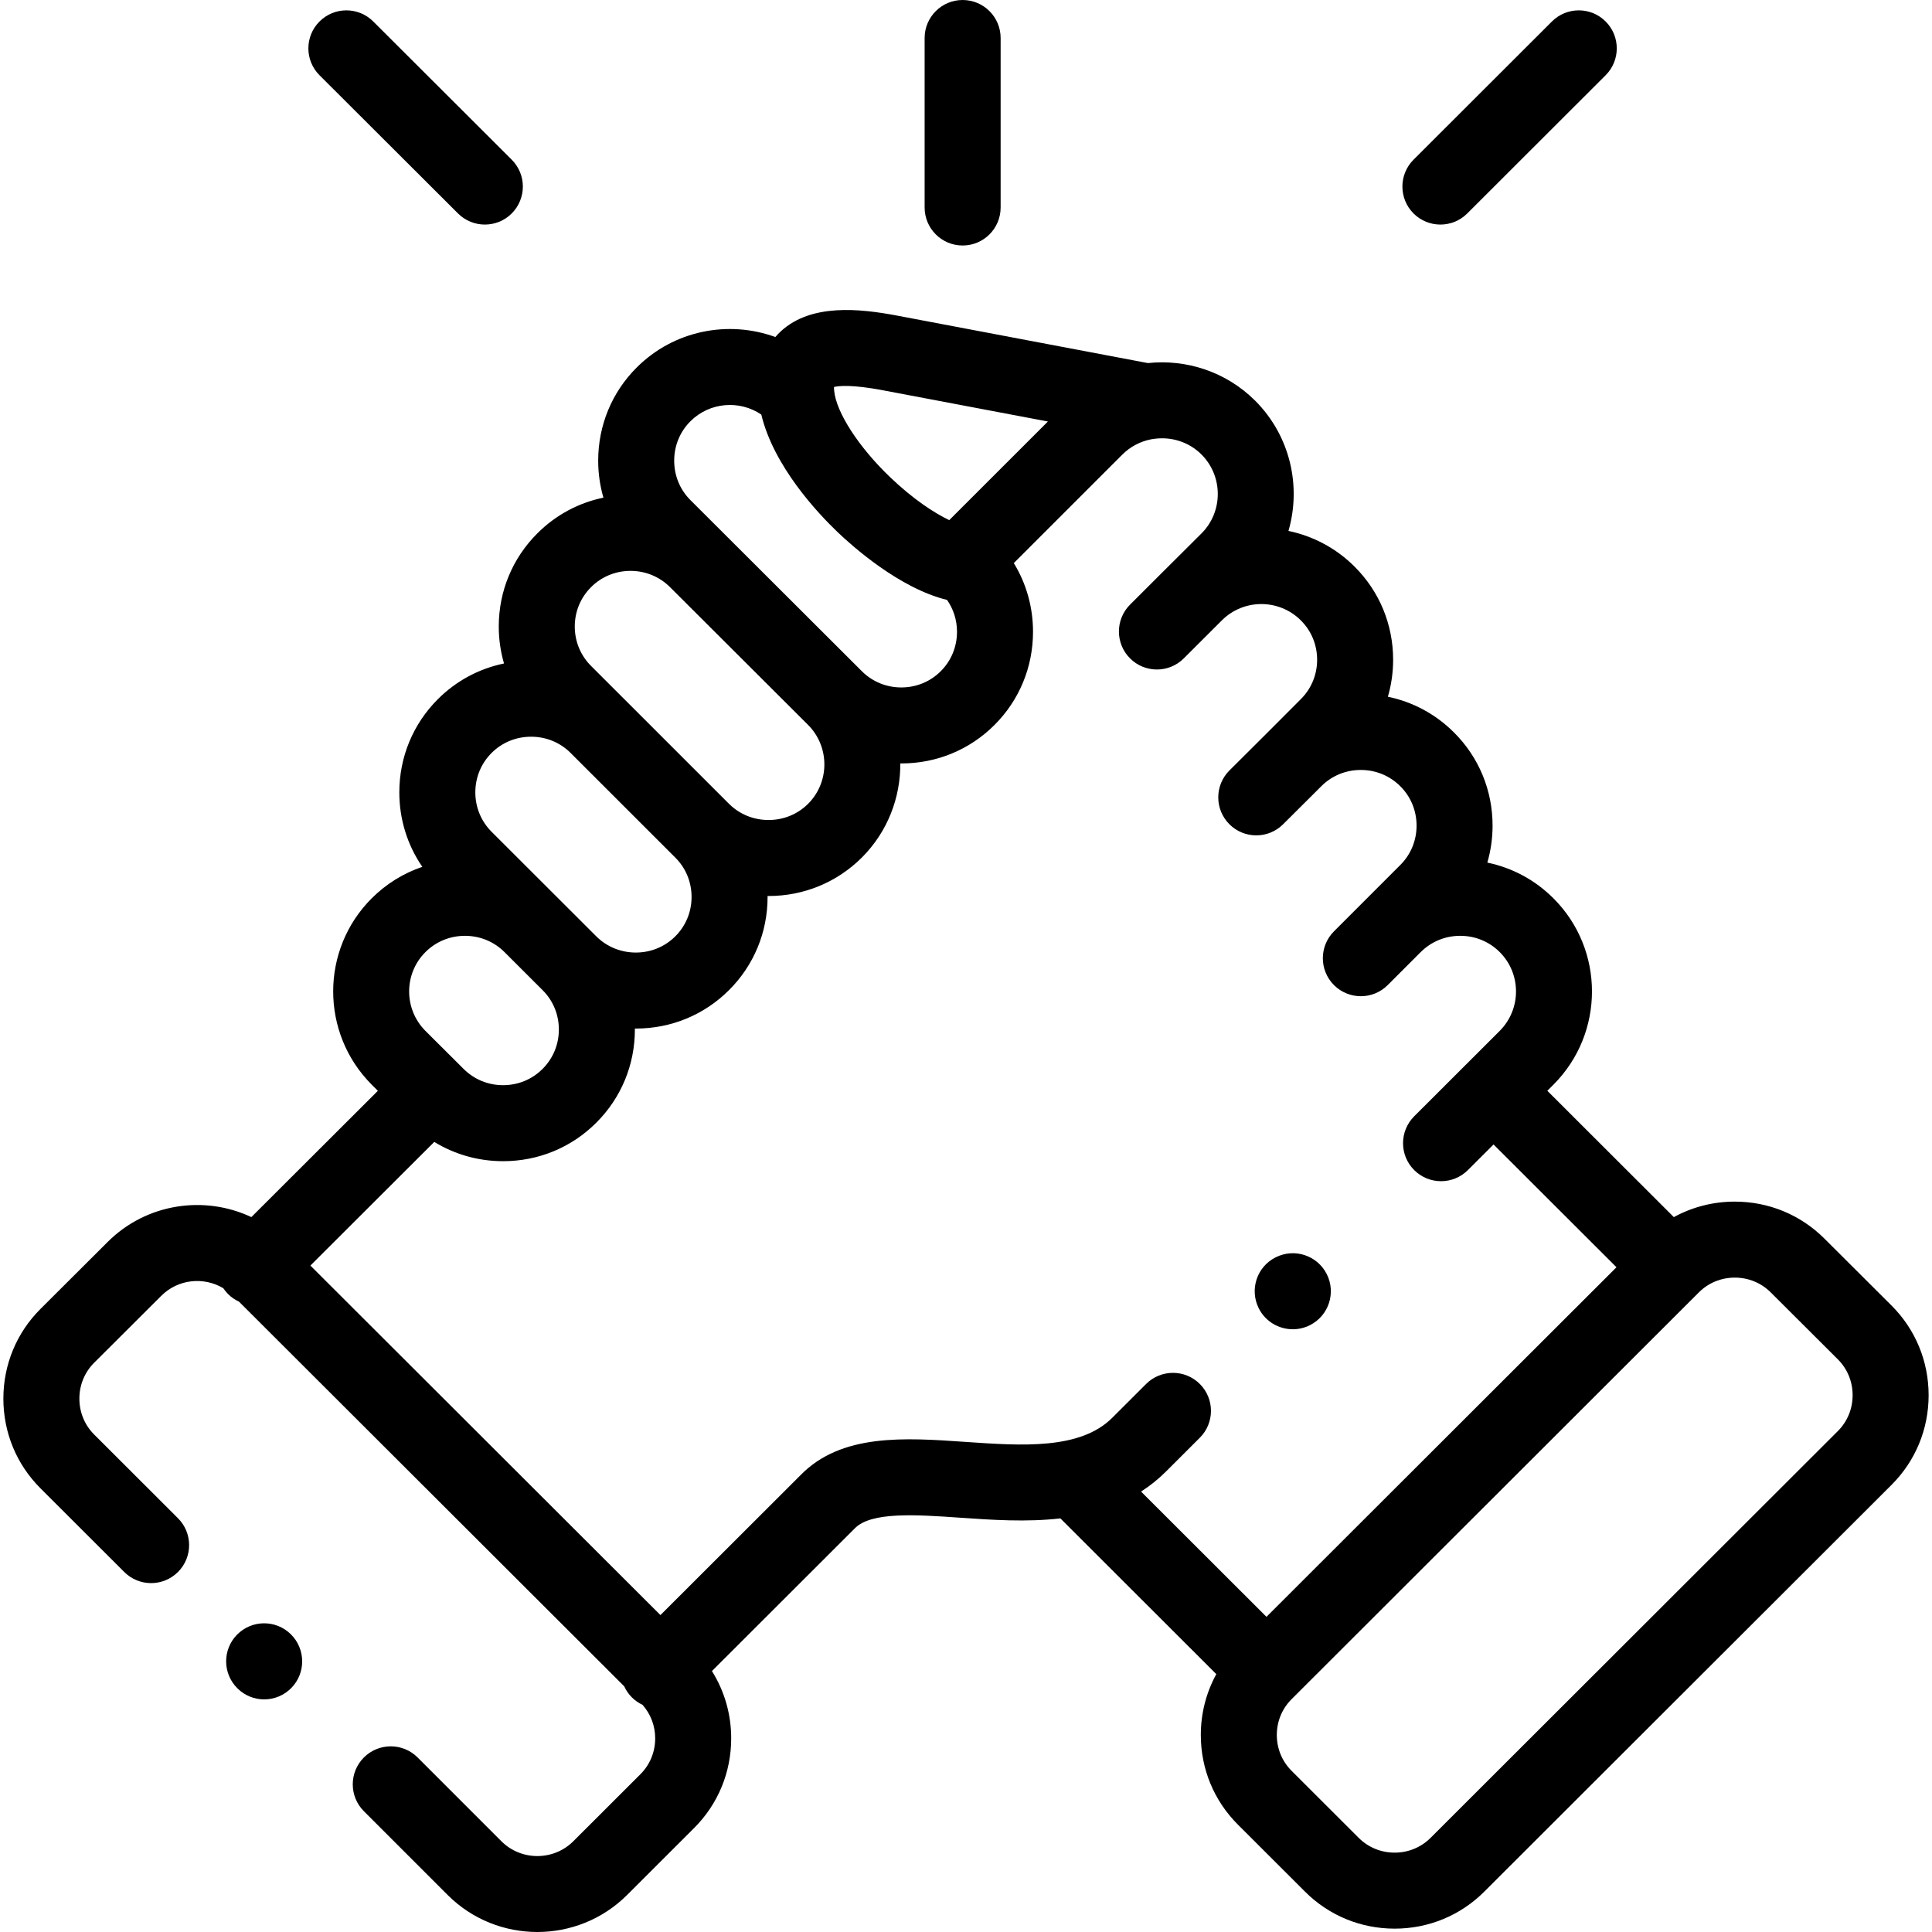
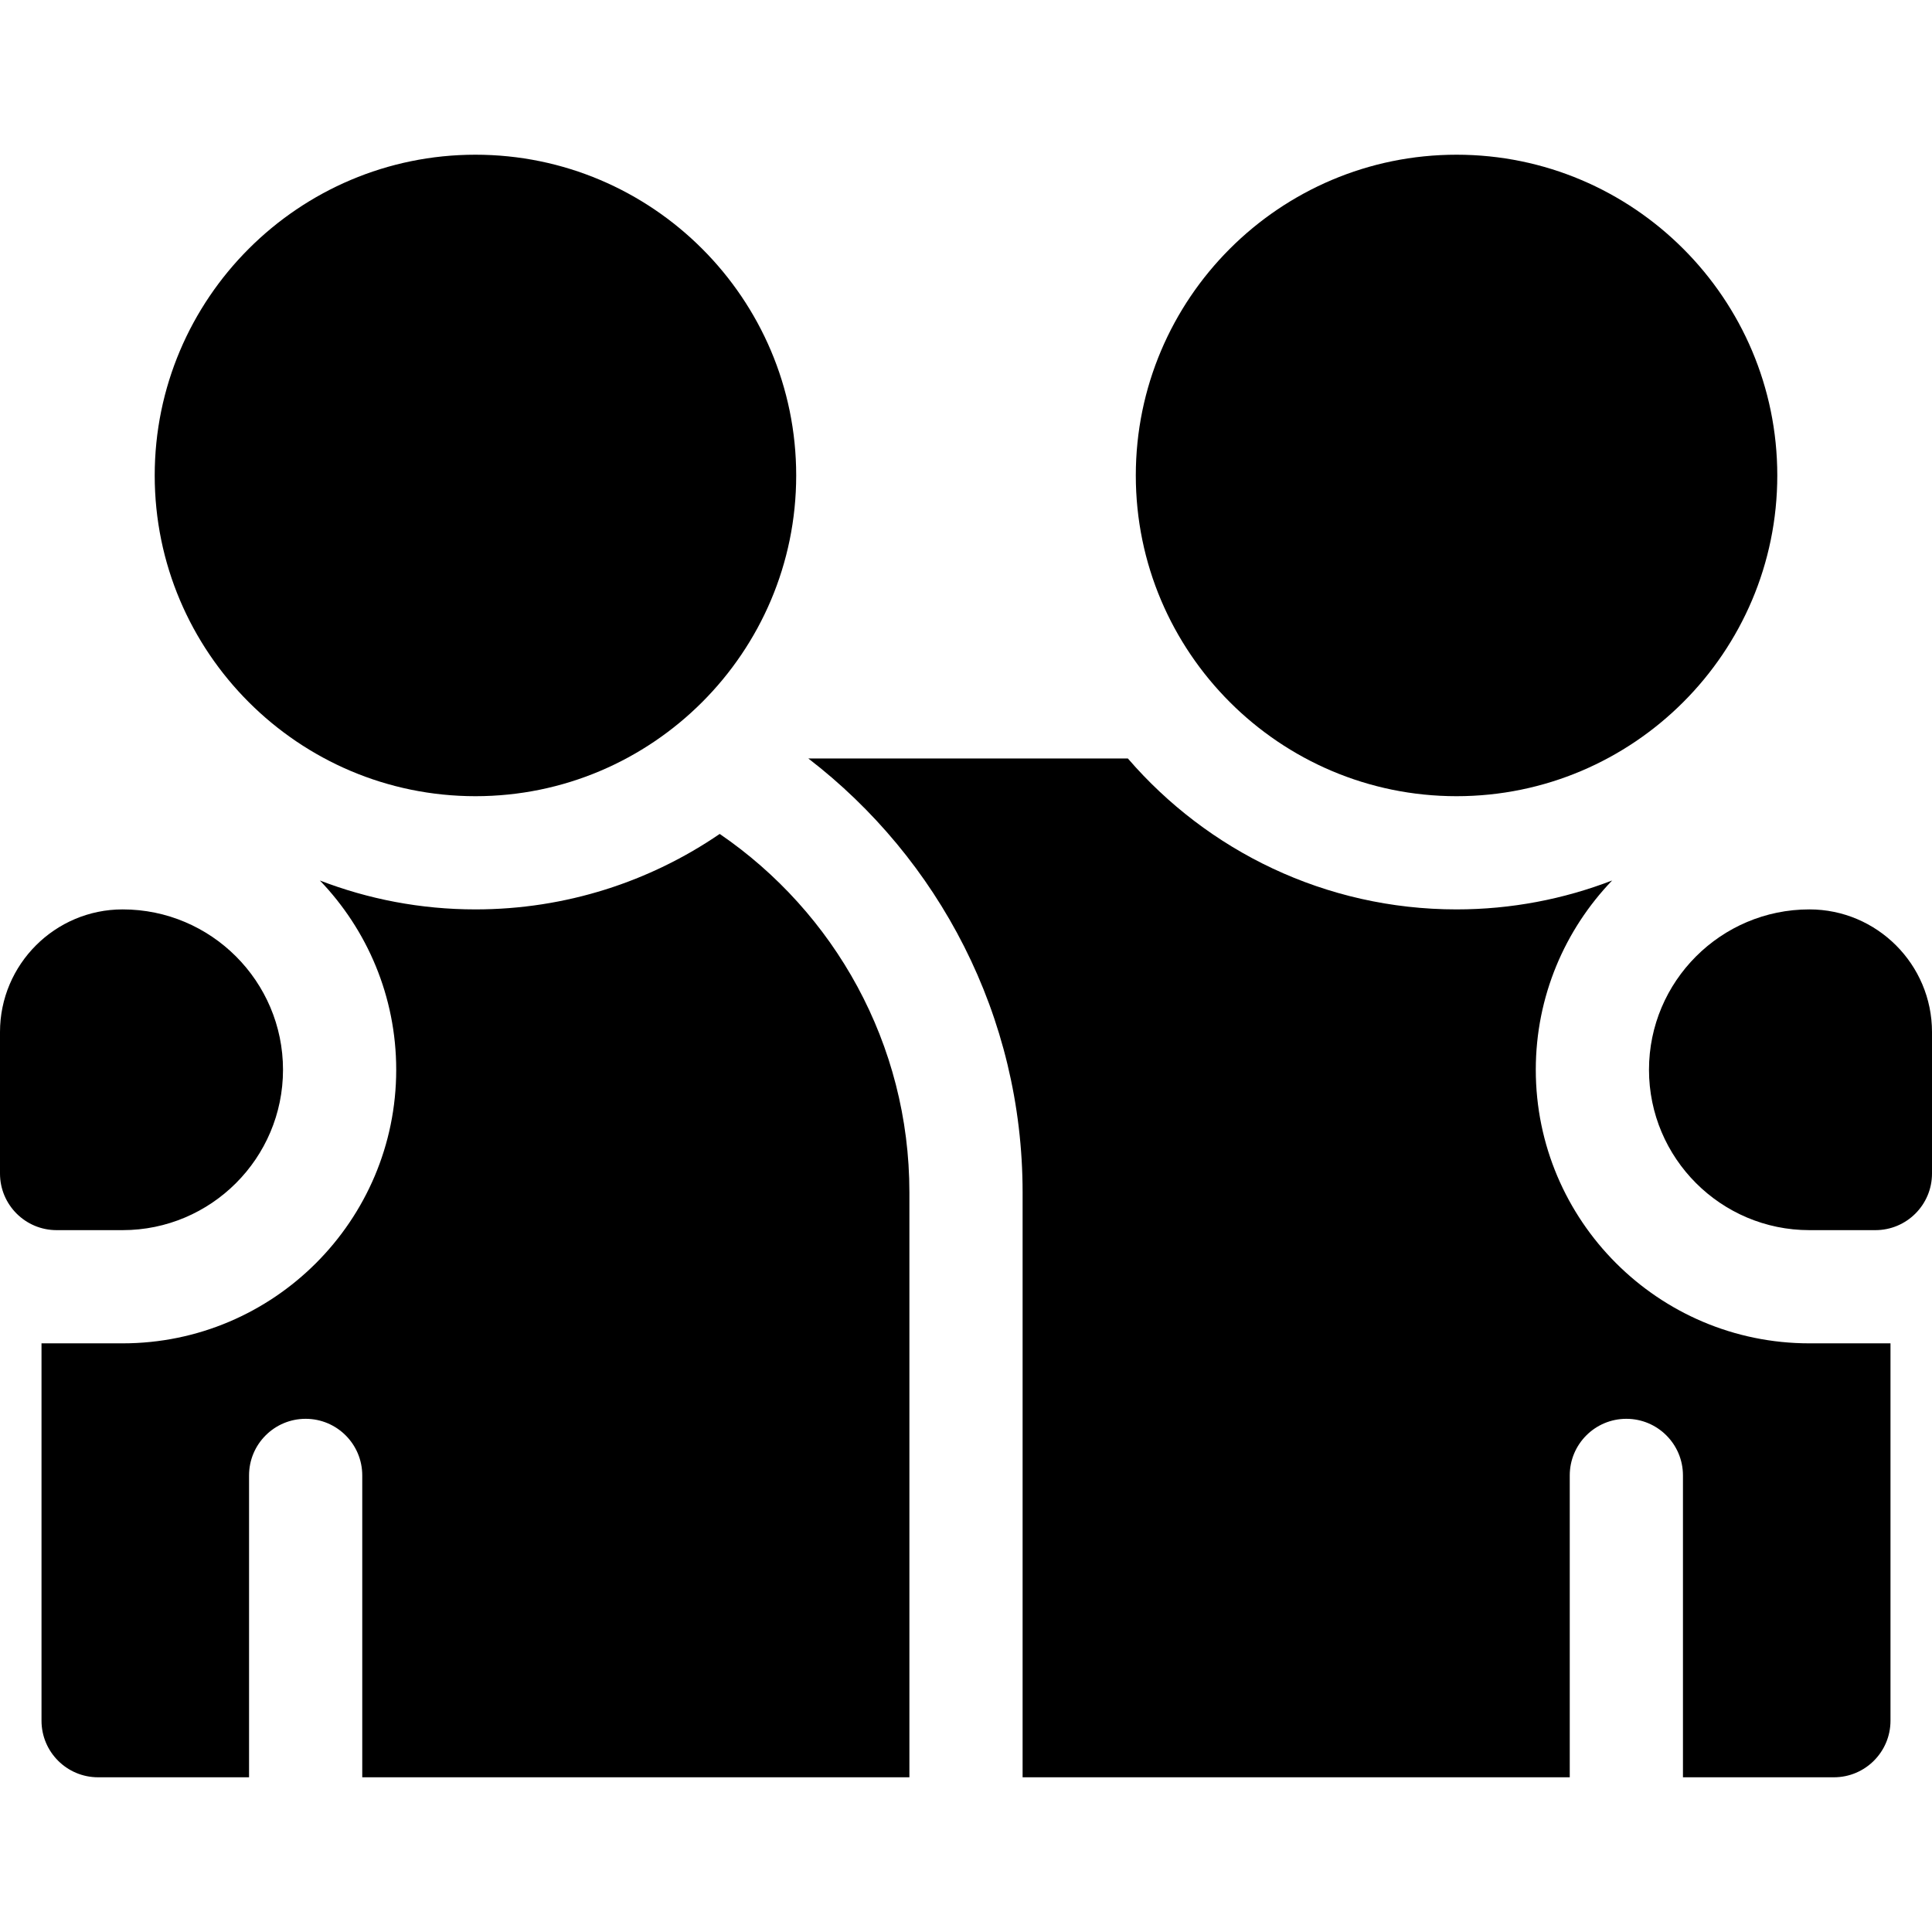
<svg xmlns="http://www.w3.org/2000/svg" id="Capa_1" enable-background="new 0 0 512 512" height="512" viewBox="0 0 512 512" width="512">
-   <path d="m255.107 65.06c5.562 0 10.071-4.509 10.071-10.071v-44.918c0-5.562-4.509-10.071-10.071-10.071s-10.071 4.509-10.071 10.071v44.918c.001 5.562 4.51 10.071 10.071 10.071z" />
-   <path d="m501.28 345.985-17.791-17.741c-6.329-6.321-14.764-9.803-23.752-9.803-5.747 0-11.264 1.43-16.153 4.109l-33.526-33.486 1.633-1.631c13.601-13.628 13.596-35.773-.001-49.355-4.859-4.868-10.922-8.114-17.531-9.48.91-3.141 1.389-6.431 1.389-9.798 0-9.355-3.634-18.127-10.212-24.678-4.86-4.868-10.922-8.114-17.531-9.48.91-3.141 1.389-6.43 1.389-9.798 0-9.356-3.634-18.127-10.223-24.688-4.976-4.97-11.093-8.116-17.516-9.455 3.436-11.847.5-25.176-8.82-34.512-7.758-7.725-18.285-11.045-28.43-9.969l-66.435-12.575c-10.132-1.922-22.785-3.193-30.772 4.092-.504.46-1.018.989-1.524 1.578-12.384-4.514-26.828-1.826-36.745 8.08-6.579 6.571-10.203 15.339-10.203 24.689 0 3.368.477 6.657 1.386 9.799-6.602 1.365-12.657 4.607-17.5 9.459-6.592 6.565-10.227 15.323-10.234 24.662-.003 3.376.476 6.676 1.39 9.826-6.605 1.362-12.664 4.598-17.522 9.45-6.592 6.585-10.222 15.358-10.222 24.703 0 7.158 2.137 13.977 6.097 19.737-5 1.695-9.58 4.516-13.415 8.347-13.61 13.593-13.615 35.739.009 49.387l1.627 1.62-33.53 33.469c-12.461-5.867-27.814-3.669-38.097 6.601l-17.802 17.752c-6.332 6.324-9.818 14.76-9.819 23.753 0 8.994 3.487 17.431 9.819 23.756l22.217 22.19c3.935 3.931 10.312 3.927 14.242-.008 3.931-3.935 3.927-10.312-.008-14.242l-22.217-22.19c-2.522-2.519-3.911-5.895-3.911-9.505 0-3.609 1.389-6.984 3.905-9.497l17.803-17.753c4.448-4.443 11.256-5.105 16.426-2.014.364.547.785 1.067 1.267 1.55.863.865 1.848 1.528 2.894 2.013l102.093 101.943c.485 1.057 1.151 2.052 2.02 2.922.846.847 1.811 1.502 2.835 1.984 2.159 2.441 3.352 5.559 3.352 8.885 0 3.61-1.389 6.985-3.911 9.504l-17.785 17.764c-5.255 5.232-13.803 5.231-19.042.016l-22.217-22.219c-3.933-3.933-10.309-3.933-14.242 0s-3.933 10.309 0 14.242l22.233 22.235c6.544 6.517 15.138 9.774 23.736 9.774 8.6 0 17.204-3.262 23.756-9.785l17.796-17.775c6.332-6.325 9.819-14.761 9.819-23.756 0-6.419-1.785-12.549-5.104-17.835l37.736-37.69c.04-.041.08-.082.121-.123 4.321-4.467 16.354-3.631 27.991-2.823 8.268.575 17.486 1.214 26.492.176l41.324 41.275c-2.677 4.881-4.106 10.391-4.106 16.129 0 8.985 3.487 17.416 9.819 23.741l17.797 17.775c6.328 6.321 14.763 9.803 23.751 9.803 8.987 0 17.422-3.481 23.751-9.803l107.941-107.81c6.332-6.324 9.819-14.76 9.819-23.754-.001-8.993-3.488-17.429-9.826-23.759zm-267.26-242.55 43.687 8.269-26.149 26.139c-4.045-1.944-9.589-5.57-15.671-11.388-8.325-7.964-14.28-17.159-14.822-22.894-.001-.003-.001-.006-.001-.009 0-.001-.001-.002-.001-.003-.039-.412-.049-.741-.044-.992 1.317-.32 4.815-.675 13.001.878zm-51.058 8.211c5.102-5.097 13.028-5.685 18.793-1.781 3.267 13.698 14.952 26.113 20.209 31.143 3.896 3.728 16.397 14.905 29.015 17.977 1.707 2.447 2.636 5.364 2.636 8.442 0 3.965-1.525 7.672-4.304 10.448-2.771 2.776-6.484 4.304-10.456 4.304-3.973 0-7.686-1.528-10.47-4.317l-.001-.001-.005-.005-45.418-45.336c-2.769-2.765-4.294-6.472-4.294-10.436.001-3.965 1.526-7.672 4.295-10.438zm-26.316 43.947c2.771-2.775 6.48-4.304 10.446-4.304 3.971 0 7.692 1.532 10.481 4.318l36.572 36.499c5.759 5.768 5.759 15.154.02 20.902-2.786 2.775-6.512 4.303-10.491 4.303s-7.705-1.528-10.479-4.291l-.001-.001-27.745-27.739c-.043-.043-.09-.083-.134-.127l-8.68-8.676c-2.785-2.782-4.318-6.496-4.315-10.458.004-3.949 1.532-7.644 4.326-10.426zm-26.366 43.938c2.773-2.769 6.49-4.294 10.468-4.294 3.945 0 7.63 1.503 10.391 4.224l27.83 27.817c2.775 2.764 4.304 6.467 4.304 10.427 0 3.959-1.529 7.662-4.315 10.437-2.772 2.768-6.485 4.293-10.456 4.293-3.977 0-7.702-1.529-10.478-4.293l-10.089-10.077c-.002-.003-.005-.005-.007-.007l-17.647-17.626c-2.782-2.779-4.314-6.491-4.314-10.451 0-3.959 1.532-7.672 4.313-10.45zm-17.54 52.786c2.785-2.782 6.507-4.314 10.48-4.314 3.972 0 7.693 1.531 10.477 4.311l10.103 10.091c2.776 2.764 4.304 6.467 4.304 10.427s-1.529 7.662-4.325 10.448c-2.771 2.775-6.484 4.304-10.456 4.304-3.973 0-7.686-1.528-10.477-4.324l-1.265-1.26c-.017-.017-.03-.035-.046-.051-.019-.018-.039-.034-.058-.052l-8.727-8.693c-5.759-5.771-5.764-15.14-.01-20.887zm205.234 114.458c-3.931-3.936-10.308-3.939-14.242-.009l-8.96 8.949c-8.514 8.514-23.941 7.442-38.86 6.407-16.201-1.126-32.954-2.288-43.795 8.842l-37.095 37.05-92.763-92.627 32.828-32.769c5.426 3.326 11.687 5.109 18.238 5.109 9.359 0 18.135-3.628 24.69-10.195 6.599-6.572 10.234-15.343 10.234-24.699 0-.087-.006-.173-.006-.26.087.001.174.006.261.006 9.346 0 18.115-3.617 24.679-10.173 6.599-6.572 10.234-15.344 10.234-24.699 0-.087-.006-.173-.006-.26.088 0 .176.006.265.006 9.343 0 18.117-3.613 24.725-10.194 6.86-6.871 10.253-15.917 10.188-24.944.09.001.18.006.27.006 9.359-.001 18.134-3.628 24.699-10.205 6.579-6.571 10.203-15.339 10.203-24.689 0-6.539-1.778-12.79-5.093-18.205l28.773-28.761c2.144-2.135 4.788-3.475 7.559-4.028.3-.032.596-.08.889-.138 4.446-.613 9.115.759 12.515 4.145 5.759 5.769 5.759 15.155.021 20.903l-8.763 8.727c-.029.029-.06.055-.089.084l-10.093 10.076c-3.936 3.93-3.94 10.307-.009 14.242 3.932 3.936 10.308 3.939 14.242.009l8.798-8.786c.002-.002.004-.004.006-.006l1.33-1.325c5.775-5.722 15.131-5.71 20.9.051 2.776 2.764 4.305 6.467 4.305 10.427 0 3.959-1.529 7.662-4.327 10.448l-8.813 8.831c-.001.001-.002.002-.003.004l-10.092 10.051c-3.941 3.925-3.954 10.302-.029 14.242 3.925 3.941 10.301 3.953 14.242.029l10.138-10.097c2.771-2.776 6.484-4.304 10.456-4.304 3.973 0 7.687 1.528 10.478 4.324 2.776 2.765 4.304 6.468 4.304 10.428 0 3.959-1.528 7.662-4.32 10.442l-17.57 17.577c-3.932 3.934-3.931 10.31.002 14.242 1.967 1.966 4.543 2.948 7.12 2.948 2.578 0 5.156-.984 7.122-2.951l8.611-8.614c.049-.047.102-.088.151-.137 2.771-2.776 6.484-4.304 10.456-4.304 3.973 0 7.686 1.528 10.467 4.314 5.753 5.747 5.748 15.117 0 20.875l-8.755 8.745c-.003.003-.007.006-.01.009s-.006.007-.009.01l-13.896 13.879c-3.935 3.931-3.939 10.308-.009 14.243 1.967 1.969 4.547 2.954 7.126 2.954 2.575 0 5.151-.982 7.117-2.945l6.797-6.789 32.577 32.539-92.755 92.642-33.234-33.194c2.317-1.49 4.534-3.242 6.615-5.323l8.955-8.944c3.937-3.929 3.941-10.306.01-14.241zm169.078 12.472-107.941 107.81c-2.525 2.522-5.905 3.911-9.517 3.911s-6.992-1.389-9.518-3.912l-17.797-17.775c-2.522-2.518-3.911-5.888-3.911-9.489 0-3.6 1.389-6.97 3.911-9.489l107.941-107.81c2.526-2.523 5.905-3.912 9.518-3.912 3.612 0 6.992 1.389 9.524 3.918l17.791 17.741c2.522 2.519 3.911 5.893 3.911 9.503-.001 3.611-1.39 6.986-3.912 9.504z" />
-   <path d="m121.378 56.57c1.966 1.962 4.54 2.942 7.114 2.942 2.58 0 5.161-.986 7.128-2.957 3.929-3.937 3.923-10.313-.014-14.242l-36.698-36.625c-3.936-3.929-10.313-3.924-14.242.014-3.929 3.937-3.923 10.313.014 14.242z" />
-   <path d="m381.722 59.512c2.575 0 5.151-.982 7.117-2.945l36.67-36.626c3.935-3.93 3.939-10.307.008-14.242-3.93-3.935-10.306-3.939-14.242-.008l-36.67 36.626c-3.935 3.93-3.939 10.307-.008 14.242 1.967 1.969 4.546 2.953 7.125 2.953z" />
-   <path d="m62.819 433.204c-3.899 3.966-3.845 10.343.122 14.242l.029.028c1.957 1.924 4.498 2.882 7.038 2.882 2.607 0 5.214-1.009 7.189-3.018 3.899-3.966 3.83-10.357-.136-14.256-3.965-3.899-10.341-3.844-14.242.122z" />
-   <path d="m342.606 352.267c1.532 0 3.086-.349 4.545-1.084 4.966-2.505 6.961-8.561 4.457-13.527-2.505-4.966-8.562-6.962-13.527-4.457l-.056.028c-4.966 2.505-6.933 8.547-4.429 13.513 1.768 3.508 5.324 5.527 9.01 5.527z" />
+   <g>
+     <path d="m126 211c-46.869 0-85-38.131-85-85s38.131-85 85-85 85 38.131 85 85-38.131 85-85 85z" />
+     <path d="m386 211c-46.869 0-85-38.131-85-85s38.131-85 85-85 85 38.131 85 85-38.131 85-85 85z" />
+     <g>
+       <g>
+         <path d="m407 283.5c0-19.453 7.716-37.127 20.23-50.162-12.807 4.938-26.704 7.662-41.23 7.662-34.78 0-66.002-15.522-87.107-40h-84.685c34.507 26.53 56.792 68.208 56.792 115v155h145.001v-80c0-8.284 6.716-15 15-15s15 6.716 15 15v80h39.999c8.284 0 15-6.716 15-15v-100h-21.5c-39.977 0-72.5-32.523-72.5-72.5z" />
+         <path d="m501 355.835v-.022c-.085.007-.079.014 0 .022z" />
+       </g>
+       <path d="m497 326h-17.5c-23.435 0-42.5-19.065-42.5-42.5s19.065-42.5 42.5-42.5c17.92 0 32.5 14.58 32.5 32.5v37.5c0 8.284-6.716 15-15 15z" />
+       <g>
+         <g>
+           <path d="m190.731 221.001c-18.451 12.612-40.744 19.999-64.731 19.999-14.525 0-28.421-2.722-41.227-7.659 12.512 13.034 20.227 30.707 20.227 50.159 0 39.977-32.523 72.5-72.5 72.5h-21.5v100c0 8.284 6.716 15 15 15h40.001v-80c0-8.284 6.716-15 15-15s15 6.716 15 15v80h144.999v-155c0-39.423-19.945-74.271-50.269-94.999z" />
+           <path d="m11 355.813v.032c.115-.011.124-.022 0-.032z" />
+         </g>
+         <path d="m0 311v-37.5c0-17.92 14.58-32.5 32.5-32.5 23.435 0 42.5 19.065 42.5 42.5s-19.065 42.5-42.5 42.5h-17.5c-8.284 0-15-6.716-15-15z" />
+       </g>
+     </g>
+   </g>
</svg>
